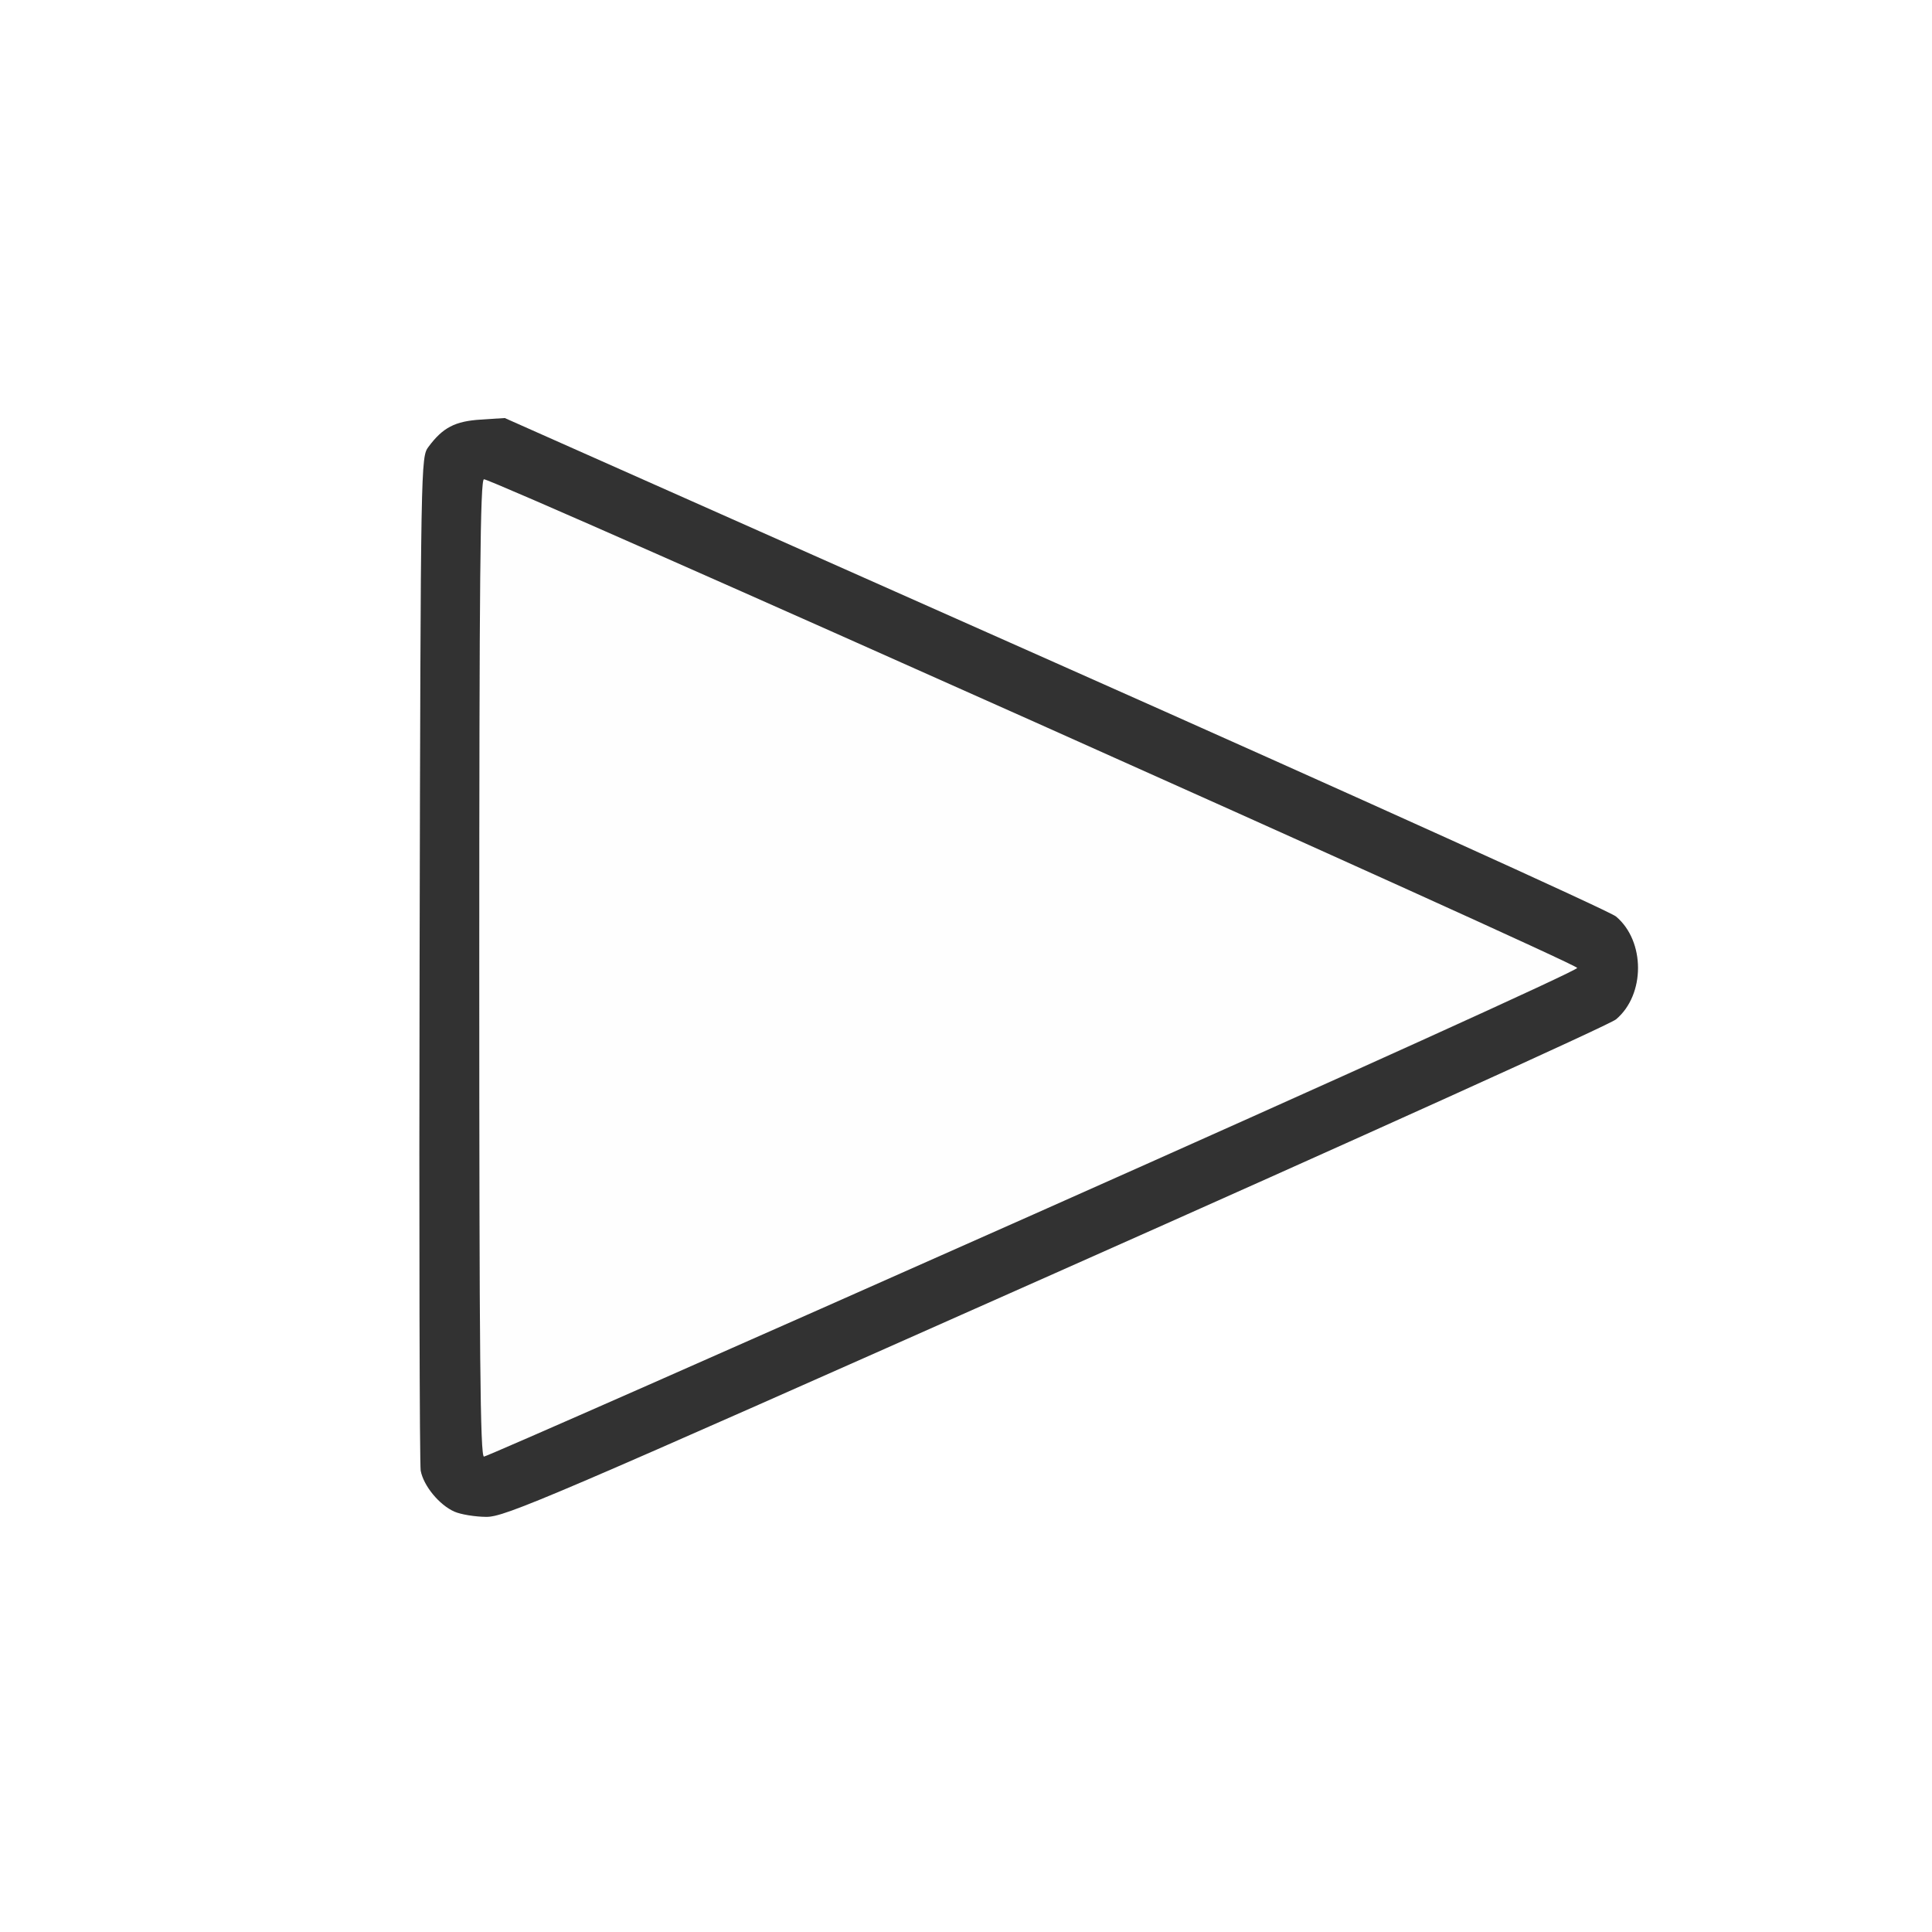
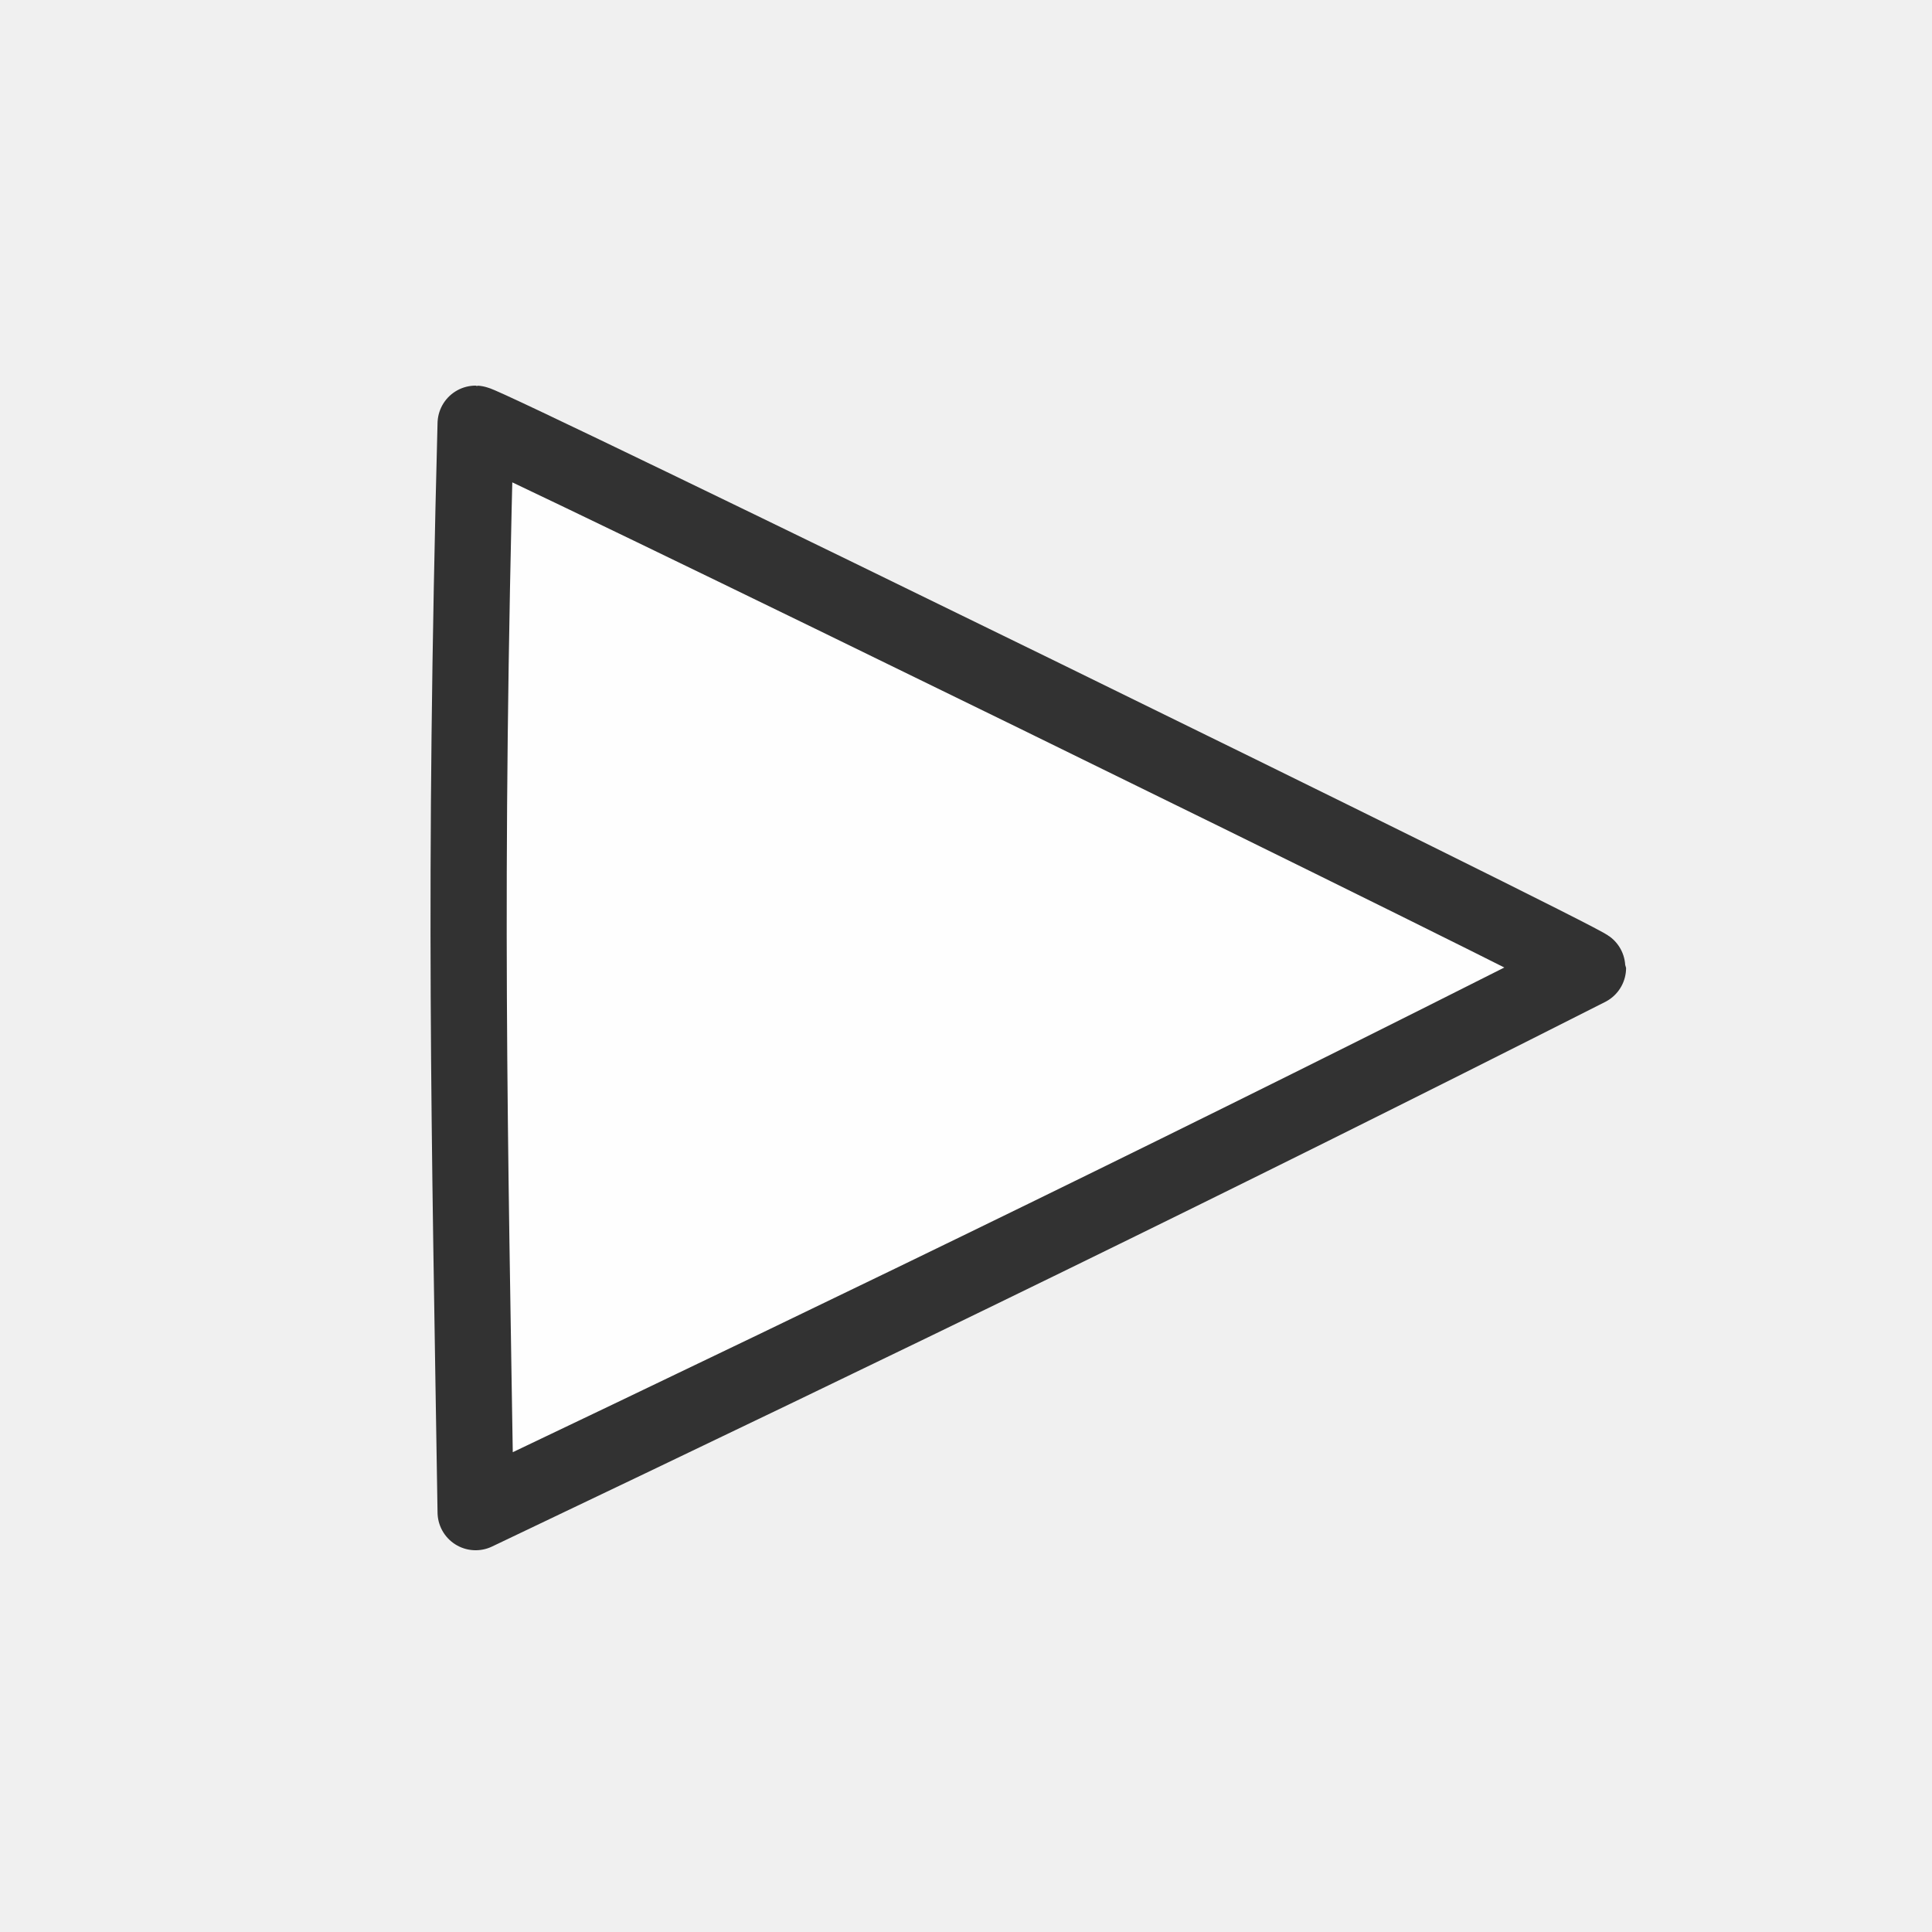
<svg xmlns="http://www.w3.org/2000/svg" version="1.1" id="svg2" width="16" height="16" viewBox="0 0 16 16">
  <defs id="defs6" />
  <g id="DISCLOSURE_TRI_RIGHT">
-     <path style="fill:#ffffff;stroke-width:0.031" d="M 0,8 V 0 h 8 8 v 8 8 H 8 0 Z m 8.742,2.542 C 11.243,9.43 13.331,8.485 13.383,8.442 c 0.243,-0.204 0.243,-0.648 0,-0.852 C 13.331,7.546 11.239,6.599 8.734,5.486 L 4.18,3.462 3.981,3.475 C 3.769,3.488 3.667,3.541 3.549,3.7 3.485,3.786 3.484,3.8 3.475,7.932 3.47,10.212 3.475,12.123 3.484,12.179 c 0.022,0.125 0.154,0.285 0.28,0.34 0.052,0.023 0.171,0.042 0.263,0.043 0.156,0.001 0.501,-0.147 4.715,-2.02 z" id="path823" />
-     <path style="fill:#fefefe;stroke-width:0.031" d="m 3.969,8.016 c 0,-3.217 0.008,-4.047 0.039,-4.047 0.084,-7.93e-5 9.055,4.009 9.055,4.047 0,0.038 -8.97,4.047 -9.055,4.047 C 3.977,12.063 3.969,11.232 3.969,8.016 Z" id="path821" />
-     <path style="fill:#323232;stroke-width:0.031" d="M 3.764,12.519 C 3.638,12.464 3.507,12.304 3.484,12.179 3.475,12.123 3.47,10.212 3.475,7.932 3.484,3.8 3.485,3.786 3.549,3.7 3.667,3.541 3.769,3.488 3.981,3.475 l 0.199,-0.013 4.554,2.024 c 2.505,1.113 4.597,2.06 4.649,2.104 0.243,0.204 0.243,0.648 0,0.852 -0.052,0.044 -2.14,0.989 -4.641,2.1 -4.214,1.873 -4.559,2.021 -4.715,2.02 -0.092,-6.72e-4 -0.211,-0.02 -0.263,-0.043 z M 8.555,10.059 C 11.133,8.913 13.062,8.038 13.062,8.016 13.062,7.978 4.092,3.969 4.008,3.969 3.977,3.969 3.969,4.799 3.969,8.016 c 0,3.217 0.008,4.047 0.039,4.047 0.021,2e-5 2.068,-0.902 4.547,-2.004 z" id="path819" />
+     <path style="fill:none;stroke-width:0.031" d="M 0,8 V 0 h 8 8 v 8 8 H 8 0 Z m 8.742,2.542 C 11.243,9.43 13.331,8.485 13.383,8.442 c 0.243,-0.204 0.243,-0.648 0,-0.852 C 13.331,7.546 11.239,6.599 8.734,5.486 L 4.18,3.462 3.981,3.475 C 3.769,3.488 3.667,3.541 3.549,3.7 3.485,3.786 3.484,3.8 3.475,7.932 3.47,10.212 3.475,12.123 3.484,12.179 c 0.022,0.125 0.154,0.285 0.28,0.34 0.052,0.023 0.171,0.042 0.263,0.043 0.156,0.001 0.501,-0.147 4.715,-2.02 z" id="path823" />
+     <path id="path821-0882-4-4" d="m 3.939,12.523 c -0.05,-3.208 -0.101,-5.155 0,-9.014 0.086,-8.8e-5 9.212,4.465 9.212,4.507 C 9.946,9.638 7.451,10.849 3.939,12.523 Z" style="display:inline;fill:#fefefe;fill-opacity:1;stroke:#323232;stroke-width:0.631;stroke-linejoin:round;stroke-dasharray:none;stroke-opacity:1;enable-background:new" />
  </g>
</svg>
